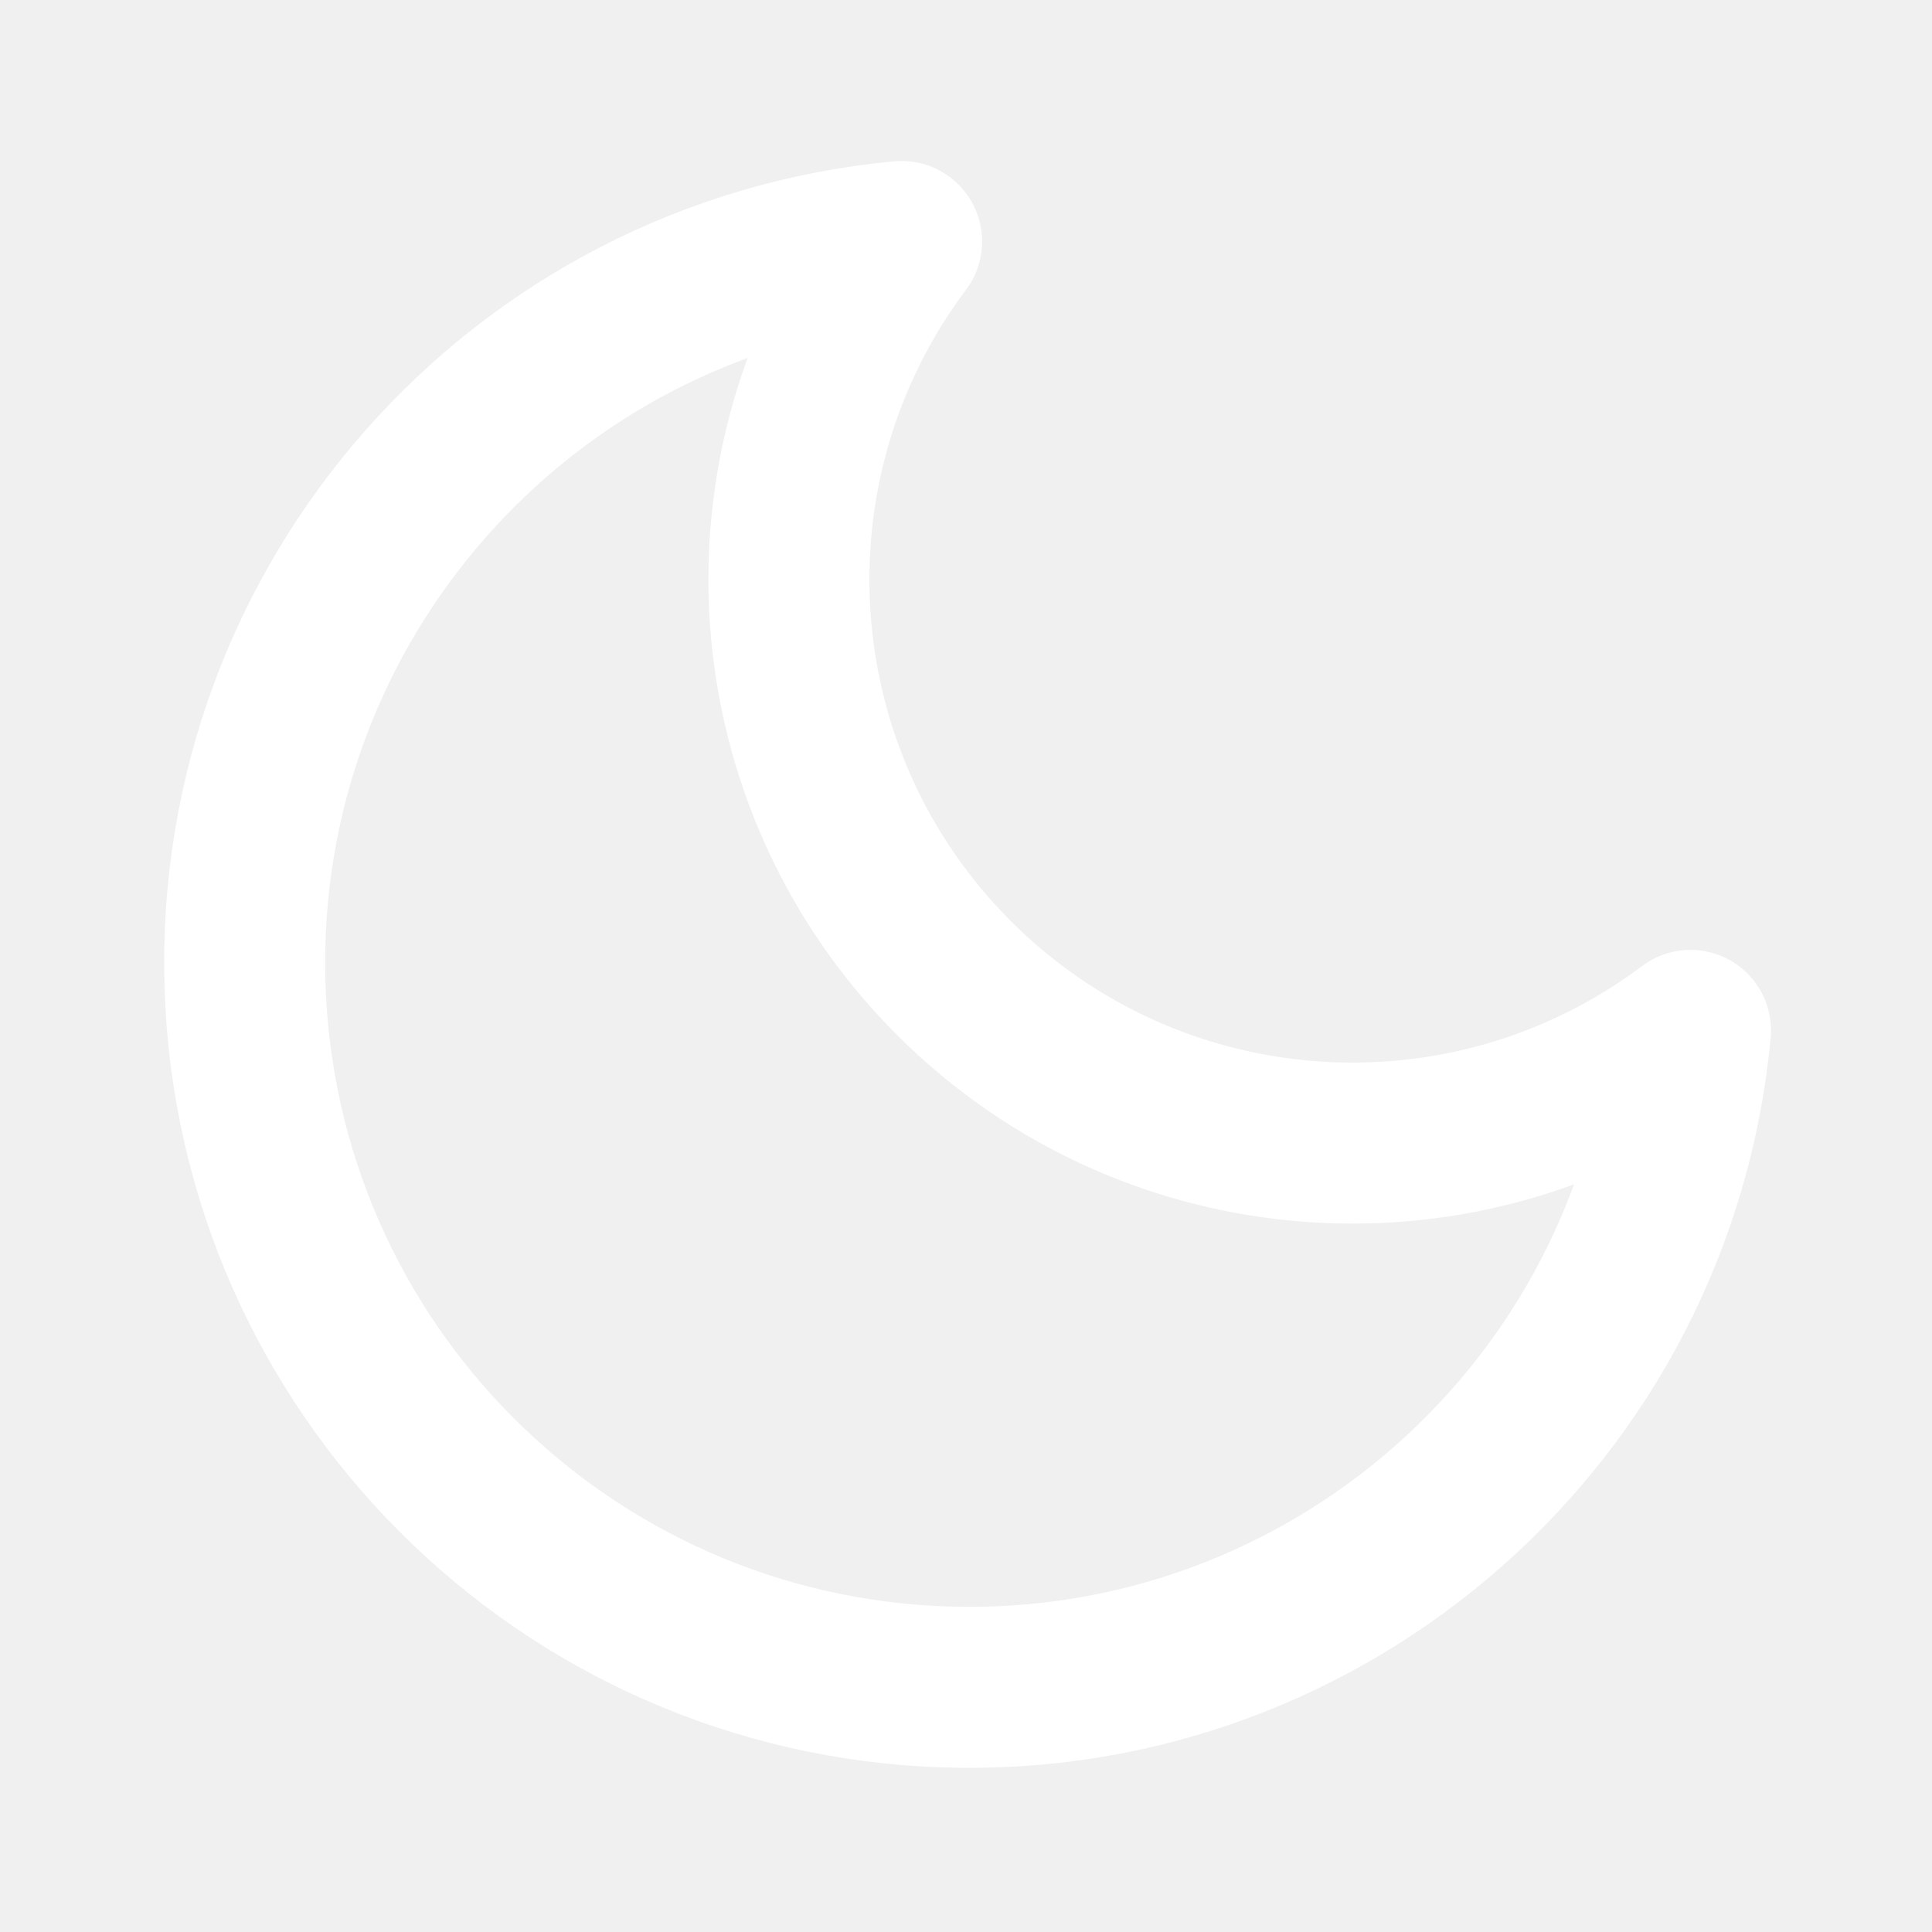
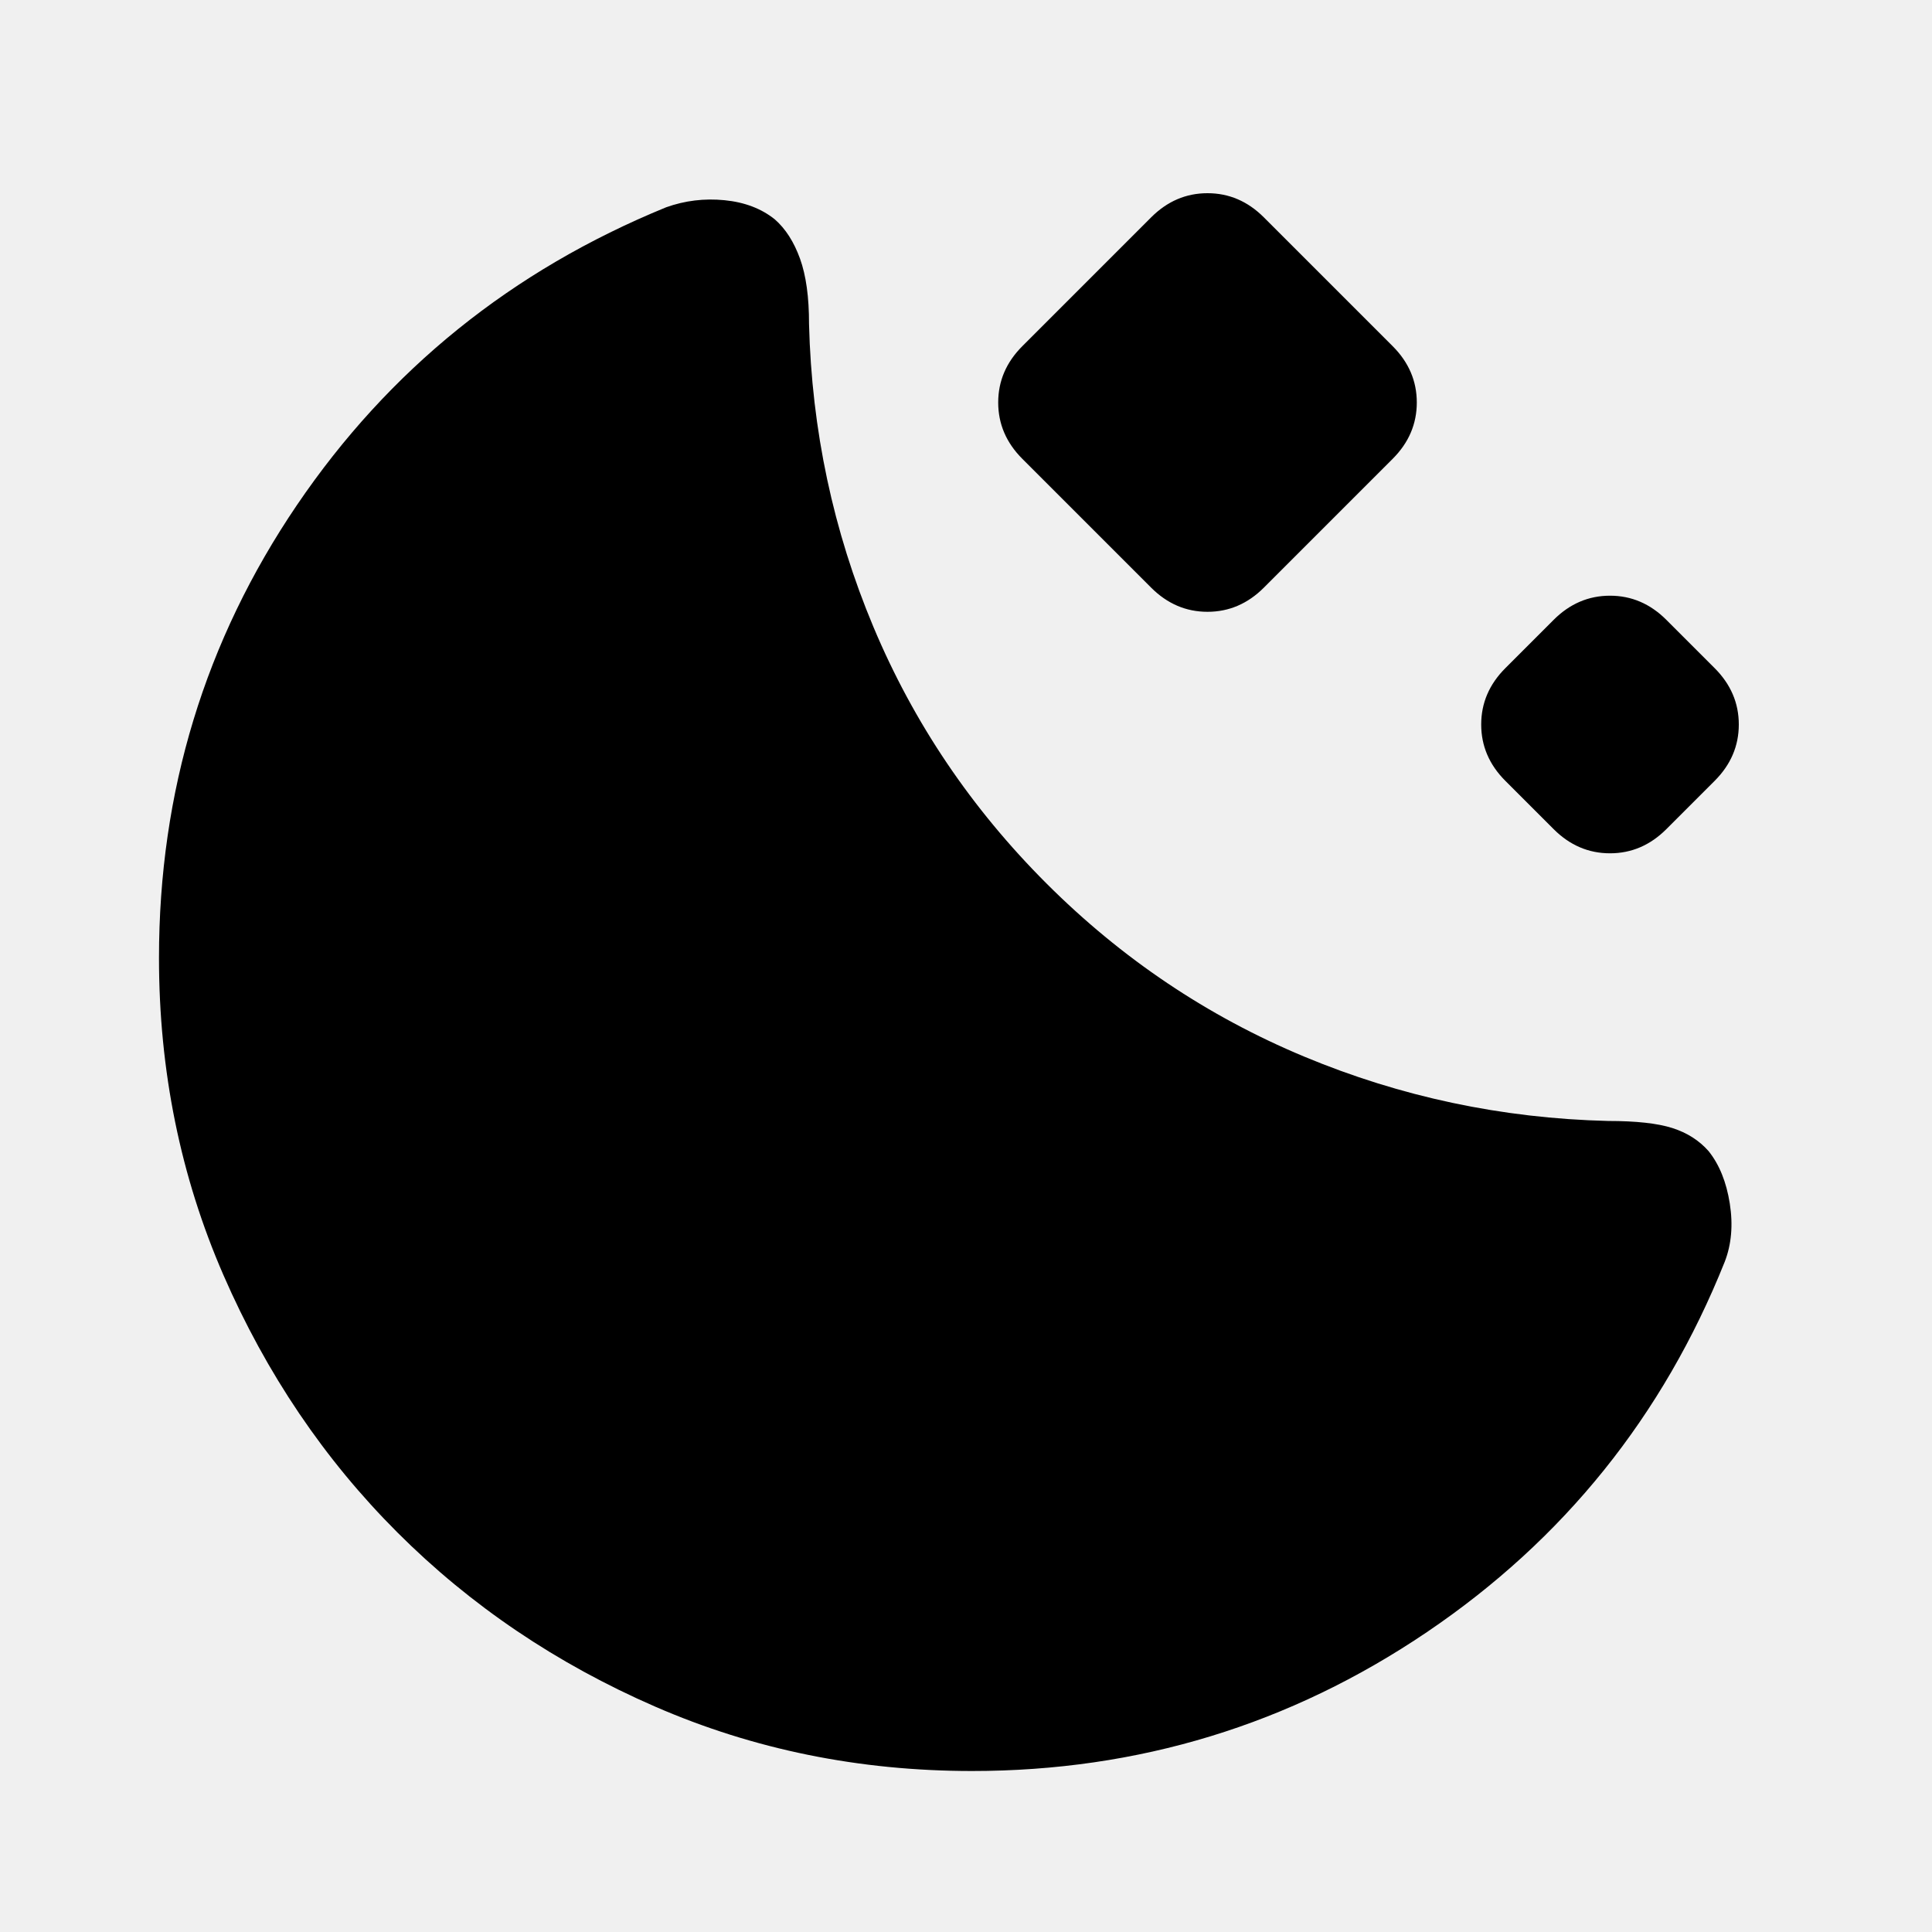
- <svg xmlns="http://www.w3.org/2000/svg" width="24" height="24" viewBox="0 0 24 24" fill="none" stroke="#ffffff" stroke-width="2" stroke-linecap="round" stroke-linejoin="round">
-   <path d="M21 12.8A9 9 0 1 1 11.2 3 7 7 0 0 0 21 12.8z" />
+ <svg xmlns="http://www.w3.org/2000/svg" width="24" height="24" viewBox="0 0 24 24">
+   <path fill="currentColor" d="M12.075 22q-2.1 0-3.937-.8t-3.2-2.162t-2.163-3.2t-.8-3.938q0-3.1 1.713-5.625t4.587-3.7q.35-.125.725-.088t.625.238q.2.175.313.488t.112.812q.05 1.975.8 3.763T13 10.975t3.2 2.15t3.775.8q.525 0 .8.088t.45.287q.2.25.263.65t-.063.725q-1.15 2.875-3.7 4.6T12.075 22M14.3 7.3l-1.6-1.6q-.3-.3-.3-.7t.3-.7l1.6-1.6q.3-.3.7-.3t.7.3l1.6 1.6q.3.3.3.7t-.3.7l-1.6 1.6q-.3.3-.7.3t-.7-.3m5 3l-.6-.6q-.3-.3-.3-.7t.3-.7l.6-.6q.3-.3.7-.3t.7.3l.6.6q.3.3.3.7t-.3.7l-.6.6q-.3.3-.7.3t-.7-.3" />
</svg>
